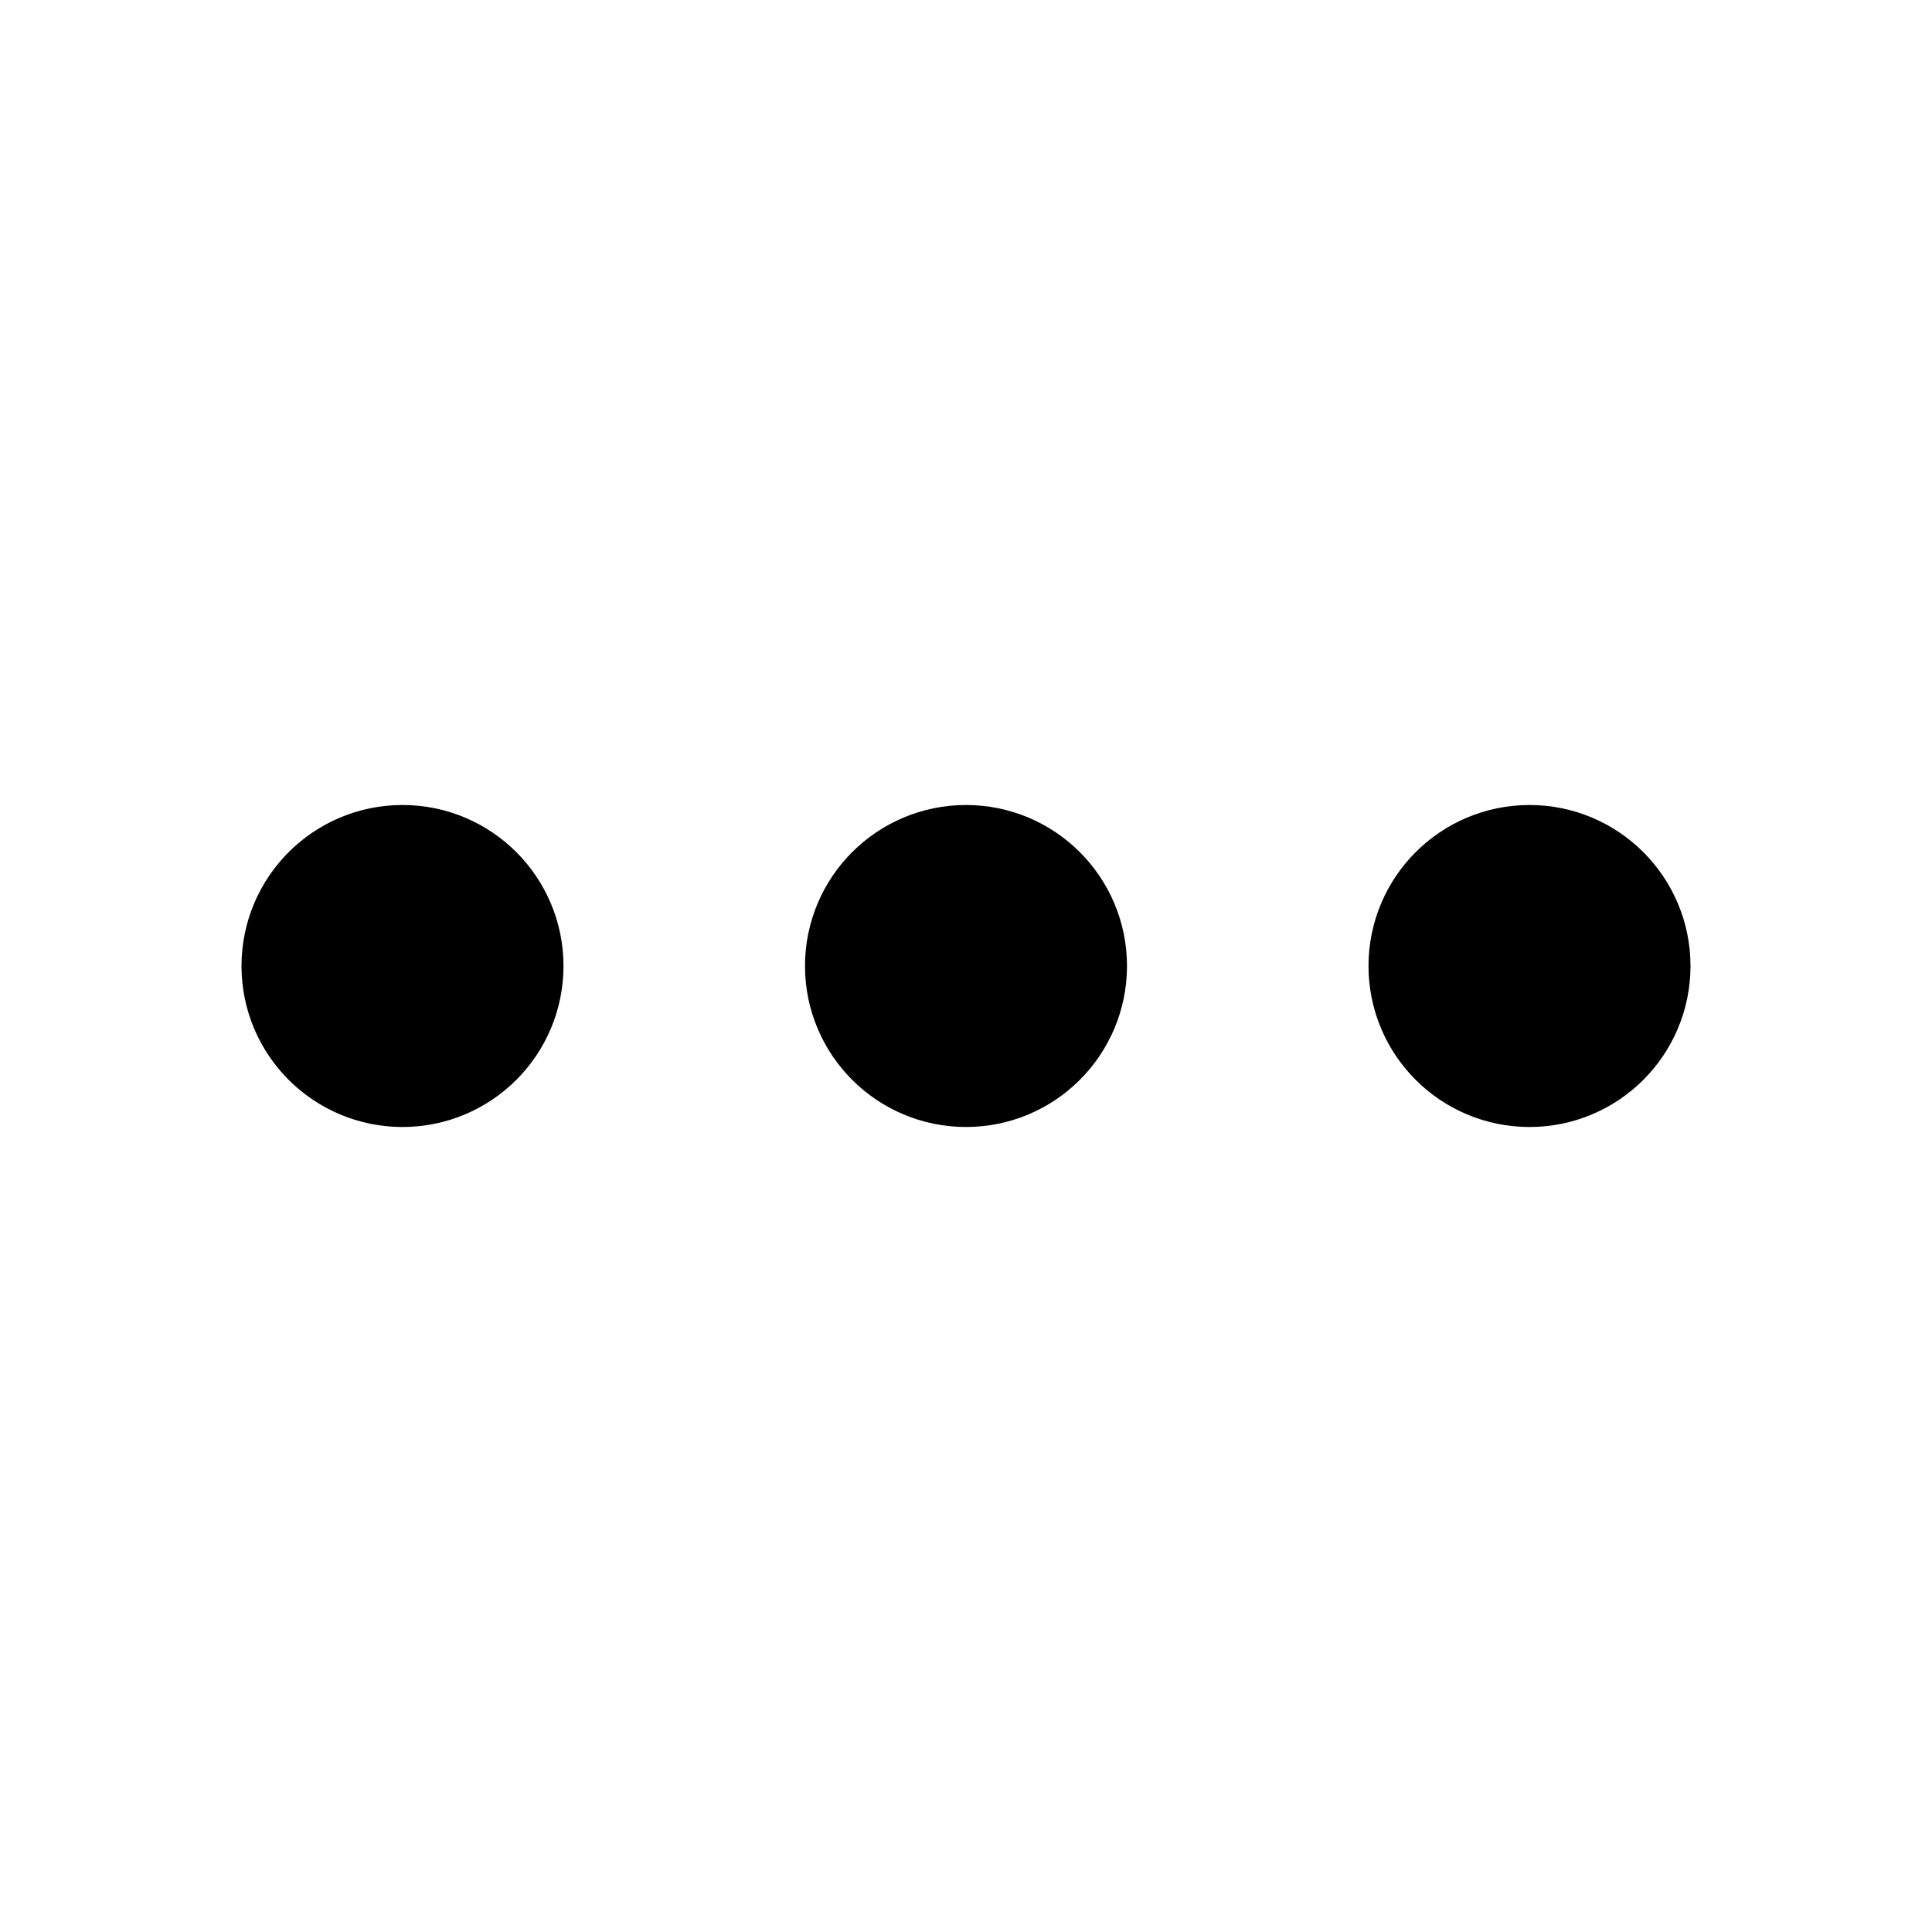
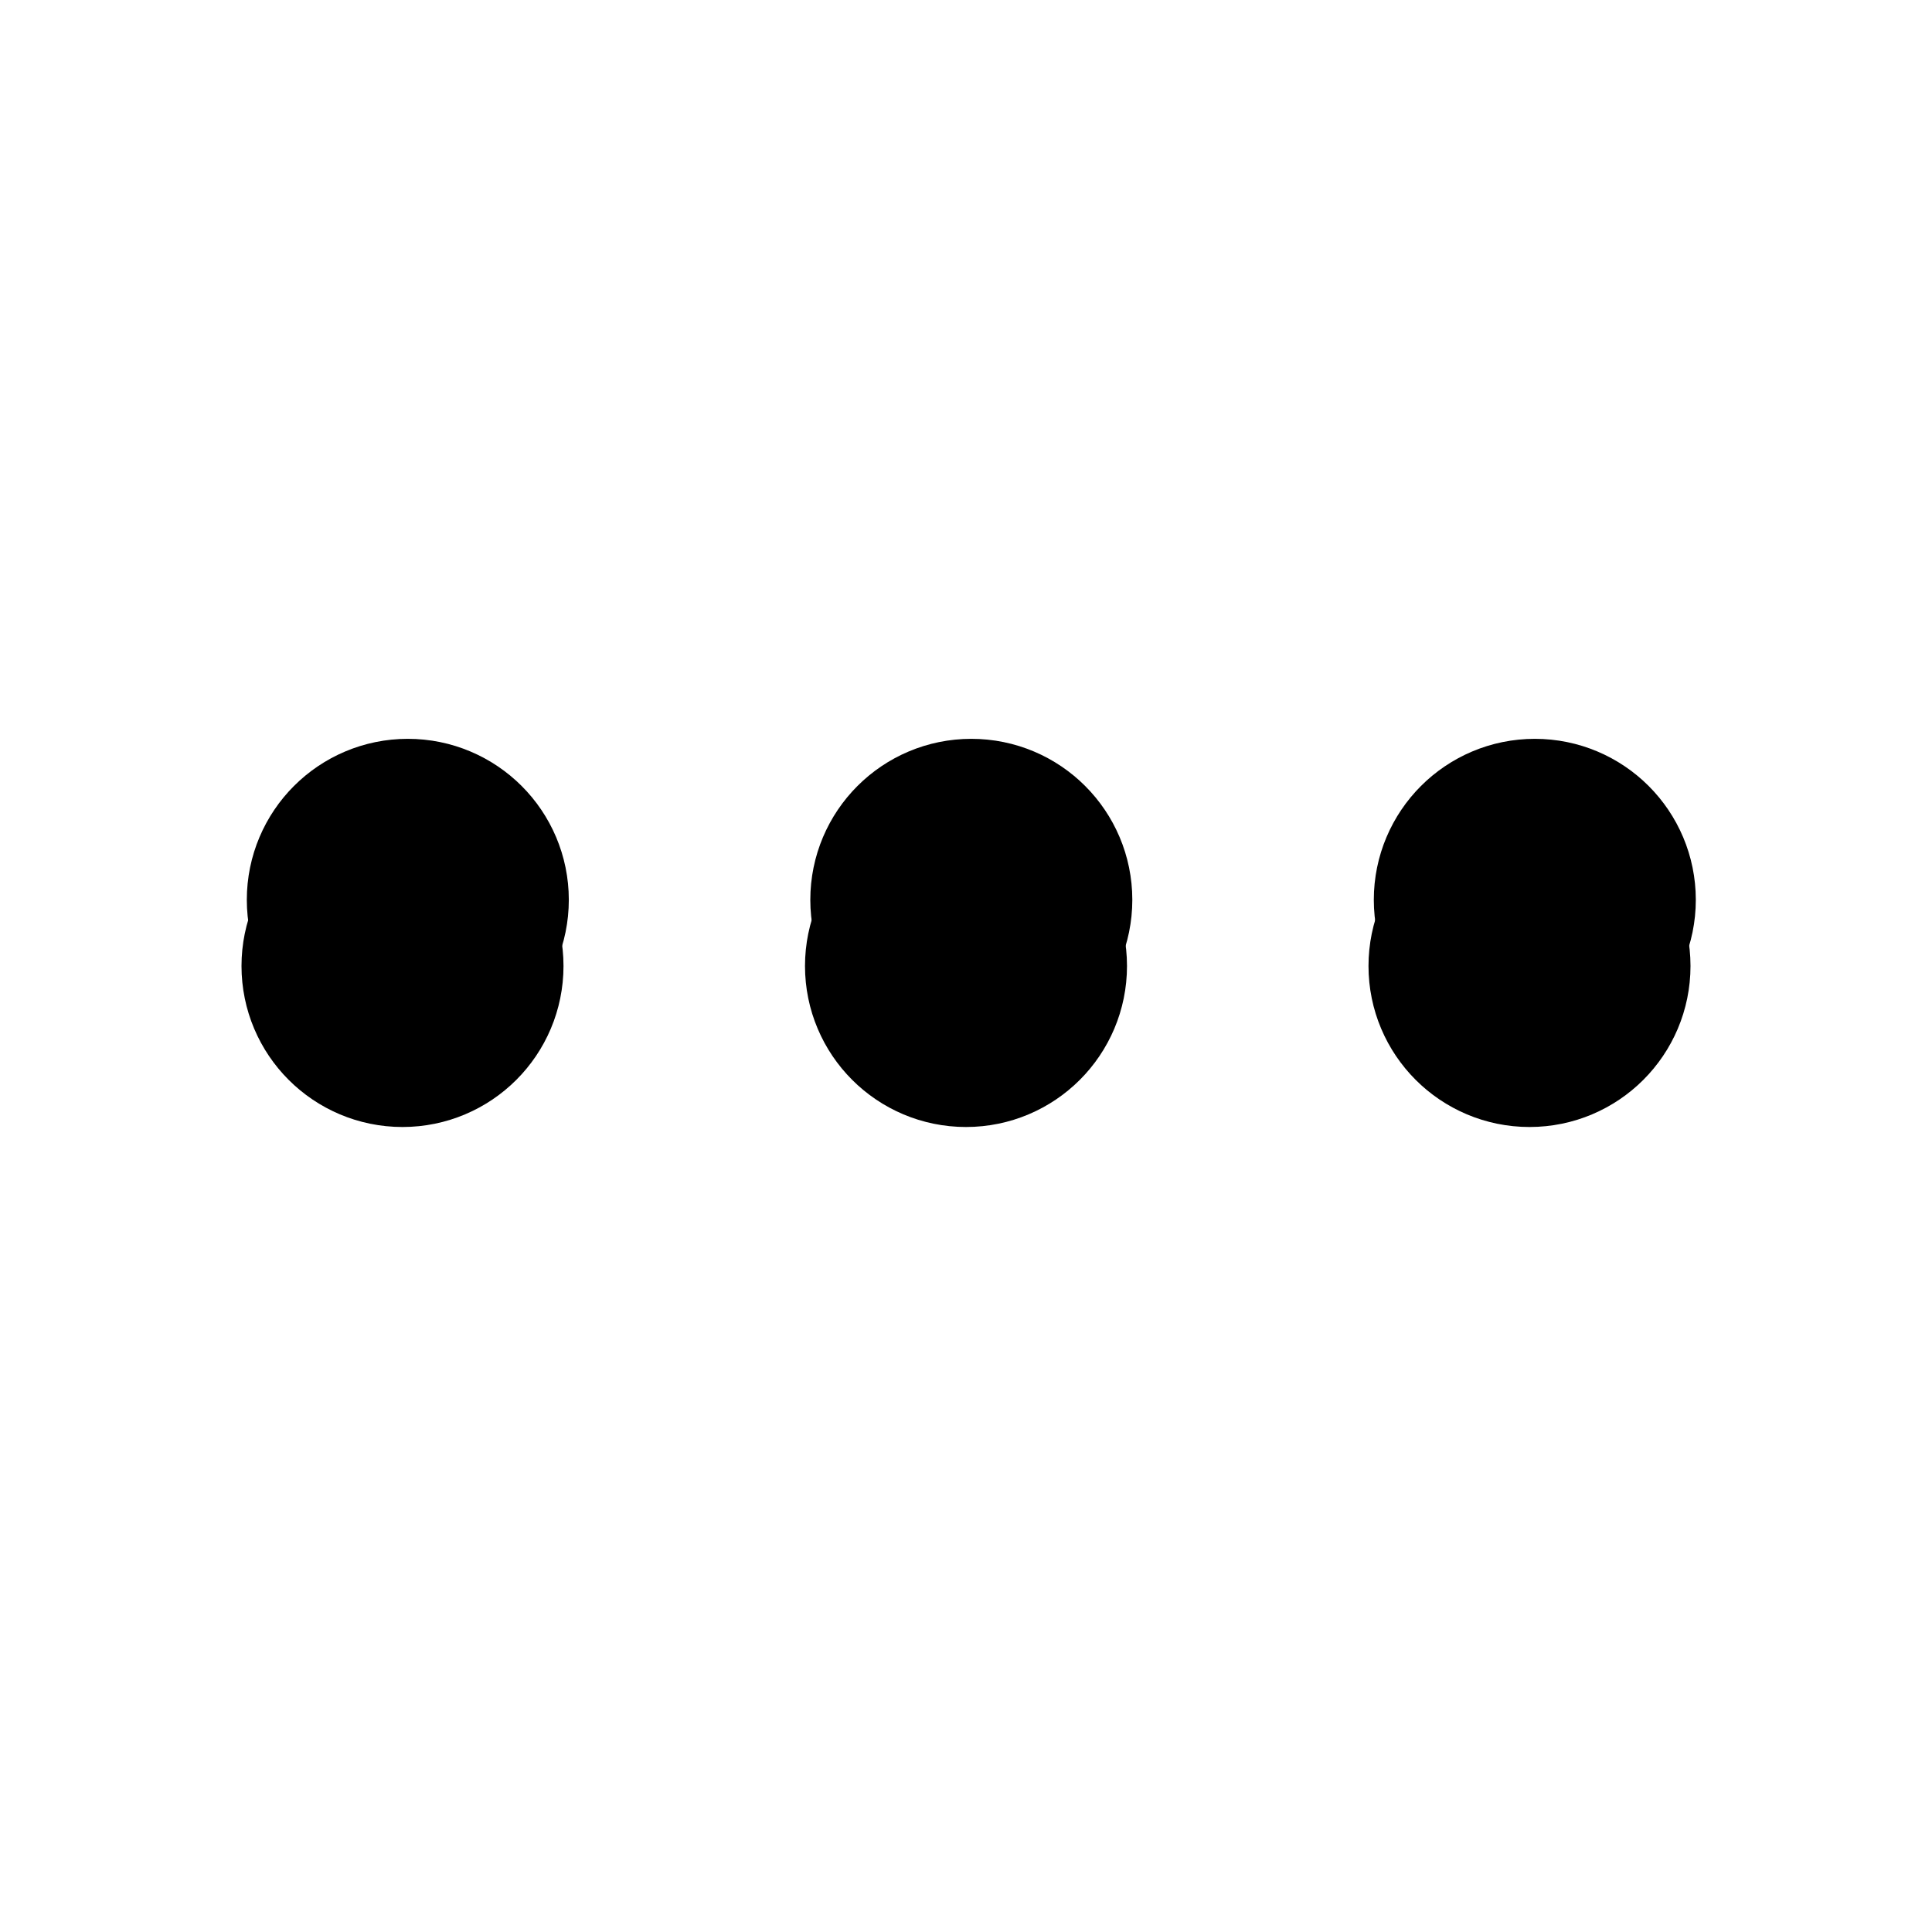
<svg xmlns="http://www.w3.org/2000/svg" width="24" height="24" viewBox="0 0 24 24" fill="none" stroke="currentColor" stroke-width="2" stroke-linecap="round" stroke-linejoin="round" class="lucide lucide-ellipsis">
  <circle cx="12" cy="12" r="1" />
  <circle cx="19" cy="12" r="1" />
  <circle cx="5" cy="12" r="1" />
+   <circle cx="12.066" cy="11.178" r="1" style="stroke-width: 2;" />
+   <circle cx="19.066" cy="11.178" r="1" style="stroke-width: 2;" />
+   <circle cx="5.066" cy="11.178" r="1" style="stroke-width: 2;" />
</svg>
